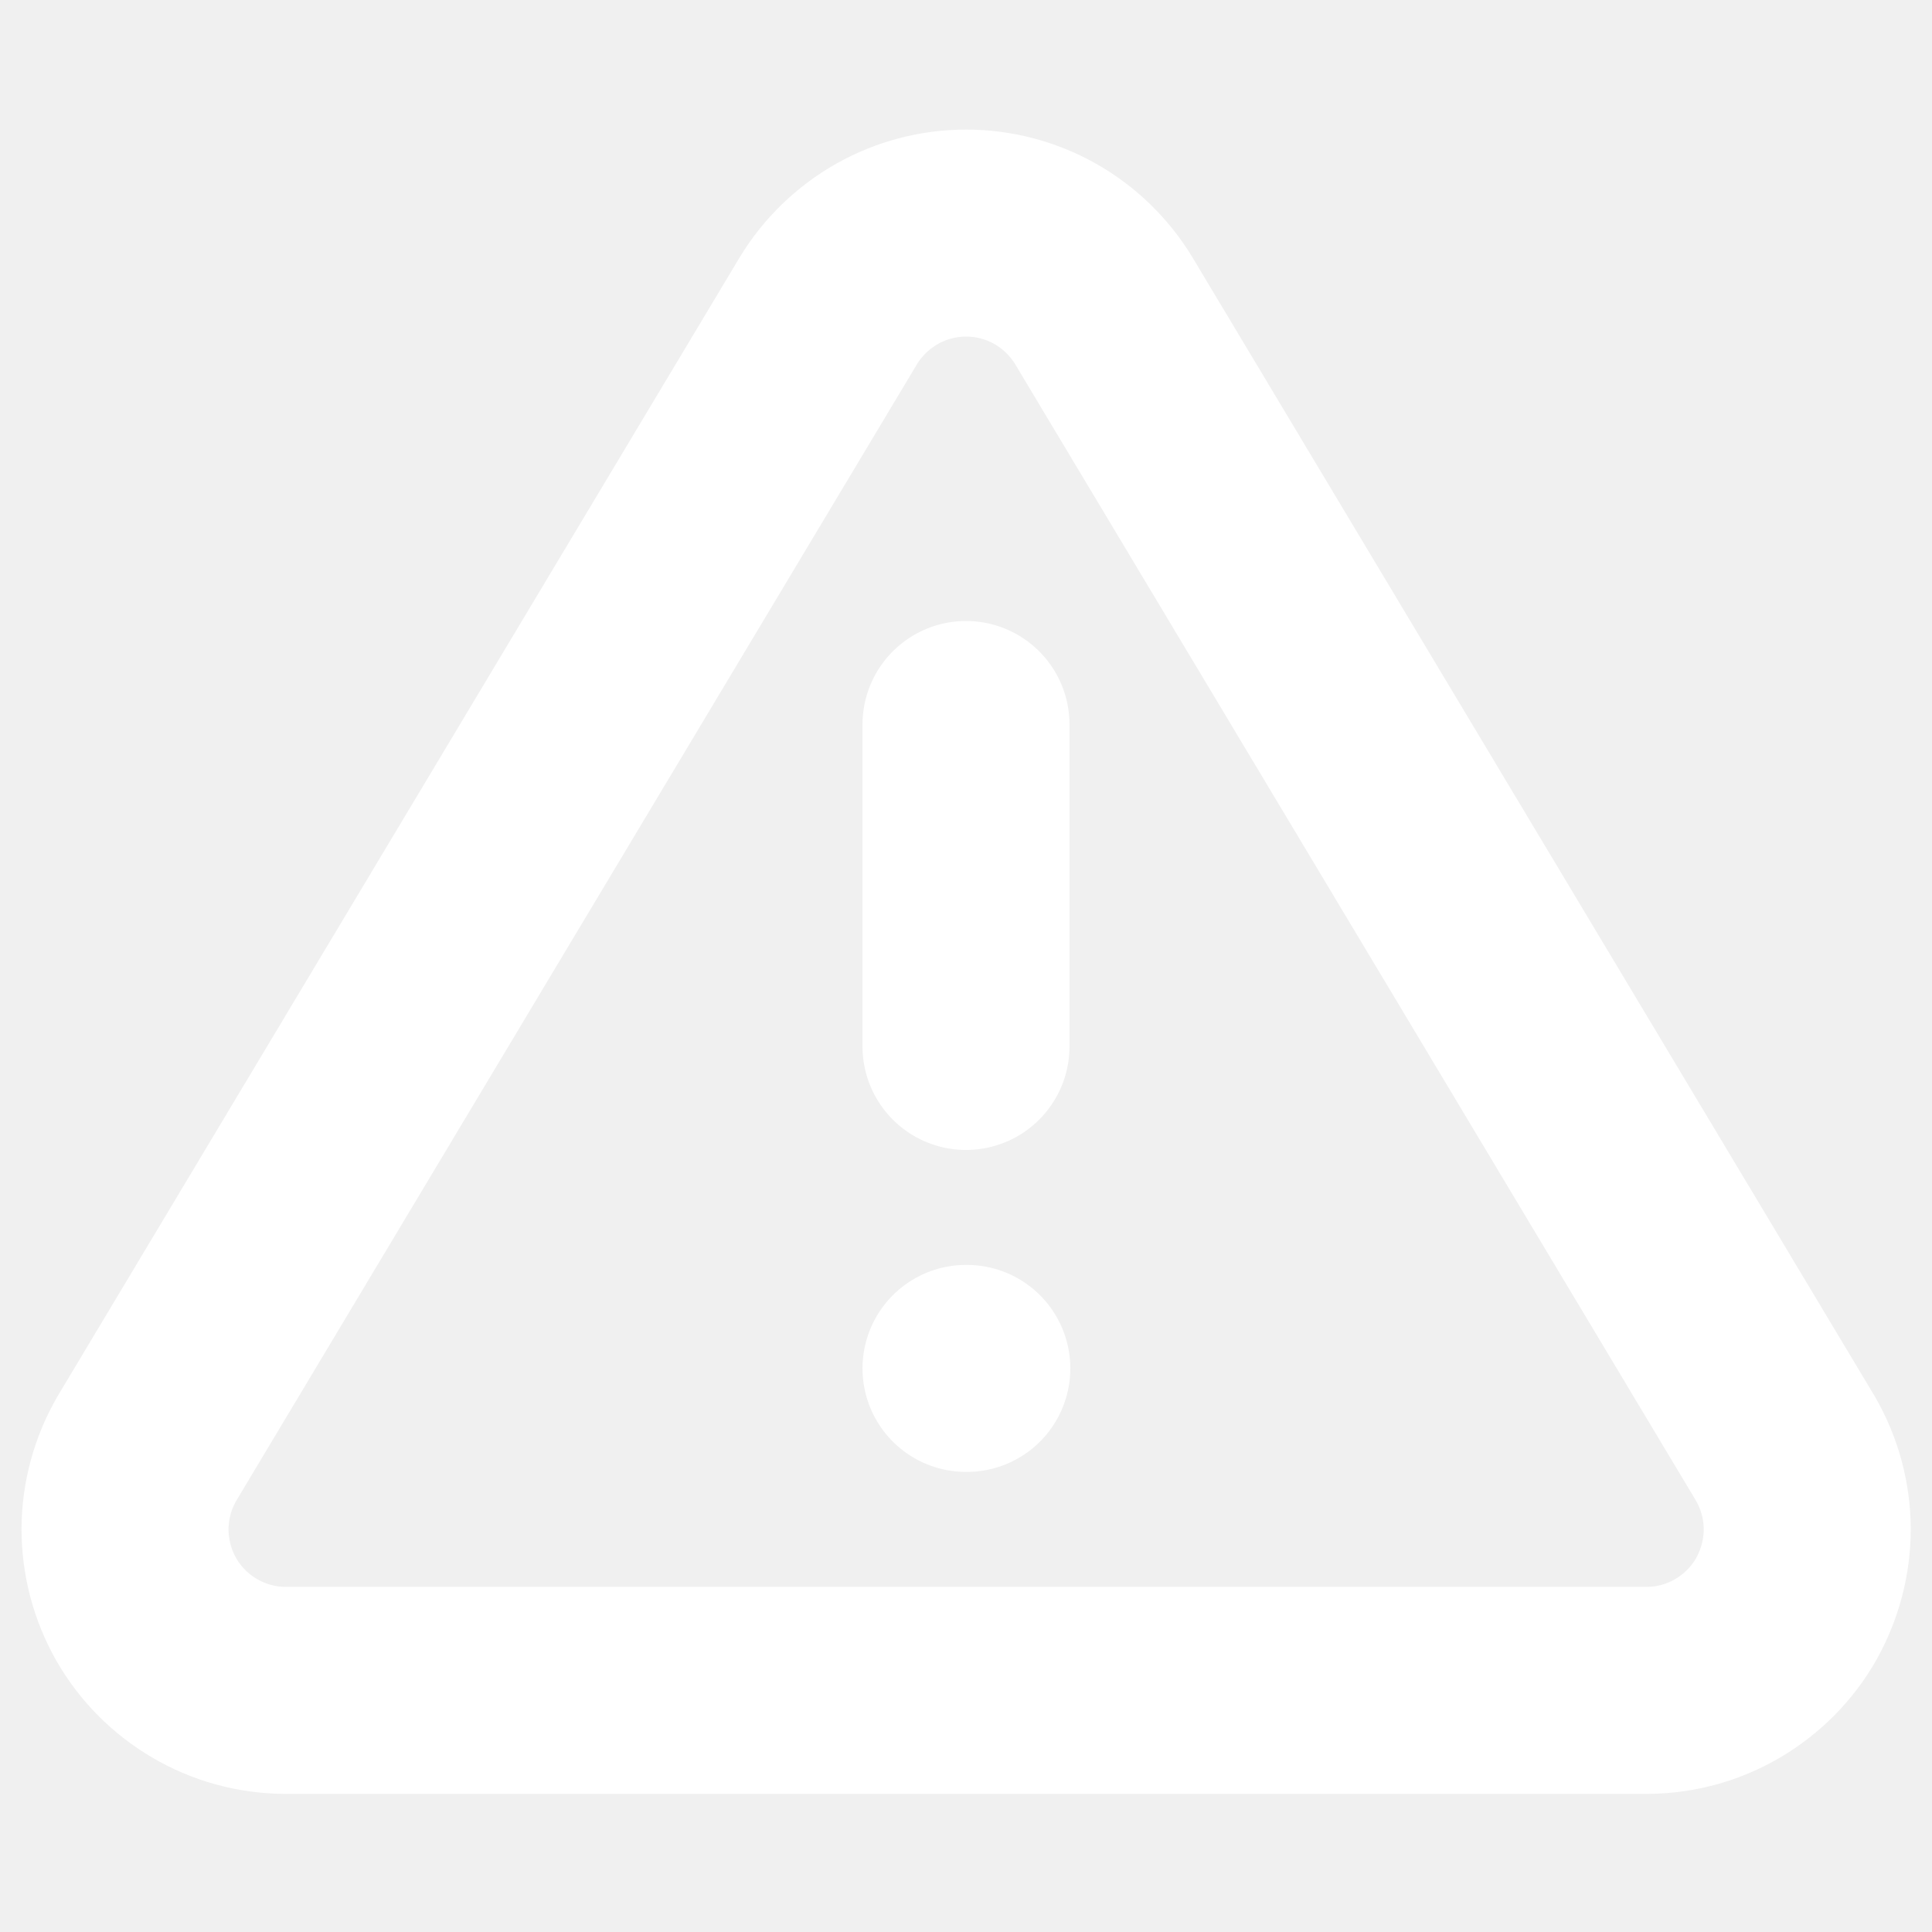
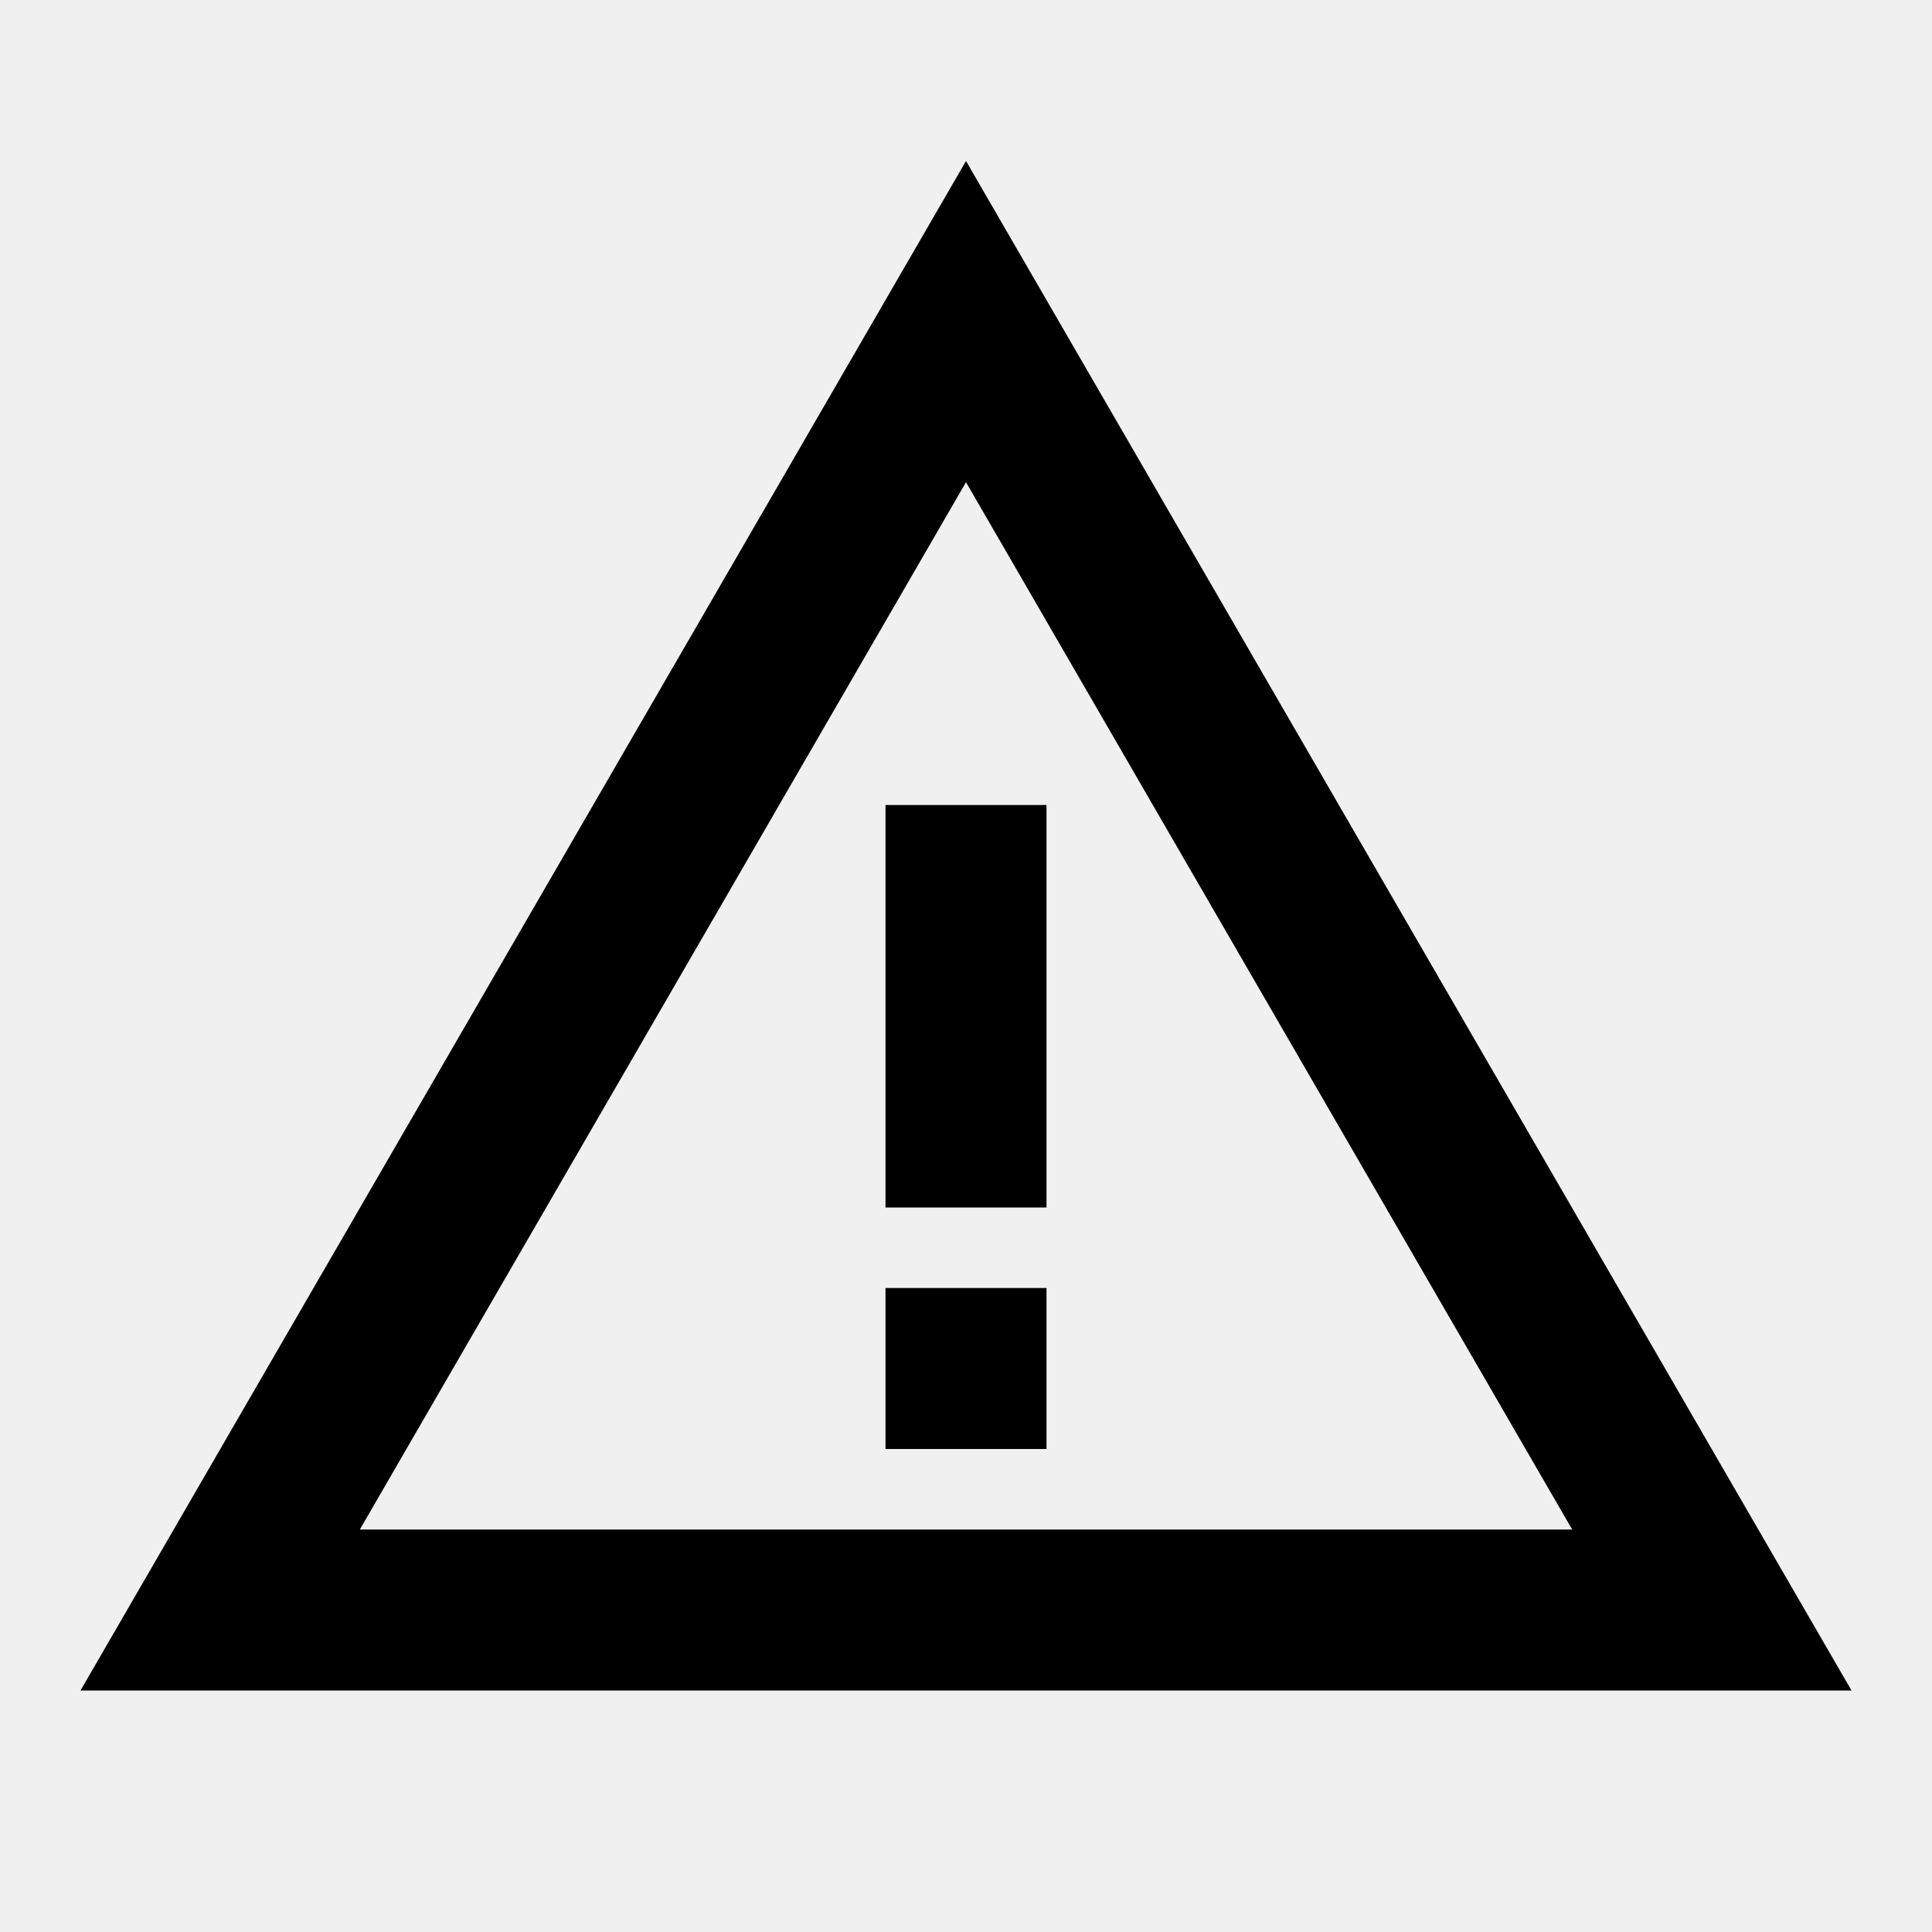
- <svg xmlns="http://www.w3.org/2000/svg" width="14" height="14" viewBox="0 0 14 14" fill="none">
-   <path d="M6.003 2.251L1.063 10.499C0.961 10.676 0.907 10.876 0.906 11.079C0.906 11.283 0.958 11.483 1.059 11.661C1.16 11.838 1.306 11.985 1.481 12.088C1.657 12.192 1.856 12.247 2.06 12.249H11.942C12.146 12.247 12.345 12.192 12.521 12.088C12.696 11.985 12.842 11.838 12.943 11.661C13.043 11.483 13.096 11.283 13.096 11.079C13.095 10.876 13.041 10.676 12.939 10.499L7.998 2.251C7.894 2.08 7.748 1.938 7.573 1.839C7.399 1.741 7.201 1.689 7.001 1.689C6.8 1.689 6.603 1.741 6.429 1.839C6.254 1.938 6.107 2.08 6.003 2.251Z" stroke="white" stroke-width="1.5" stroke-linecap="round" stroke-linejoin="round" />
-   <path d="M7 5.25V7.583" stroke="white" stroke-width="1.5" stroke-linecap="round" stroke-linejoin="round" />
-   <path d="M7 9.916H7.006" stroke="white" stroke-width="1.5" stroke-linecap="round" stroke-linejoin="round" />
+ <svg xmlns="http://www.w3.org/2000/svg" enable-background="new 0 0 24 24" height="24" viewBox="0 0 24 24" width="24">
+   <g>
+     <rect fill="none" height="24" width="24" />
+   </g>
+   <g>
+     <g>
+       <g>
+         <path d="M12 5.99 19.53 19H4.47L12 5.99M12 2 1 21h22L12 2z" />
+         <polygon points="13,16 11,16 11,18 13,18" />
+         <polygon points="13,10 11,10 11,15 13,15" />
+       </g>
+     </g>
+   </g>
</svg>
